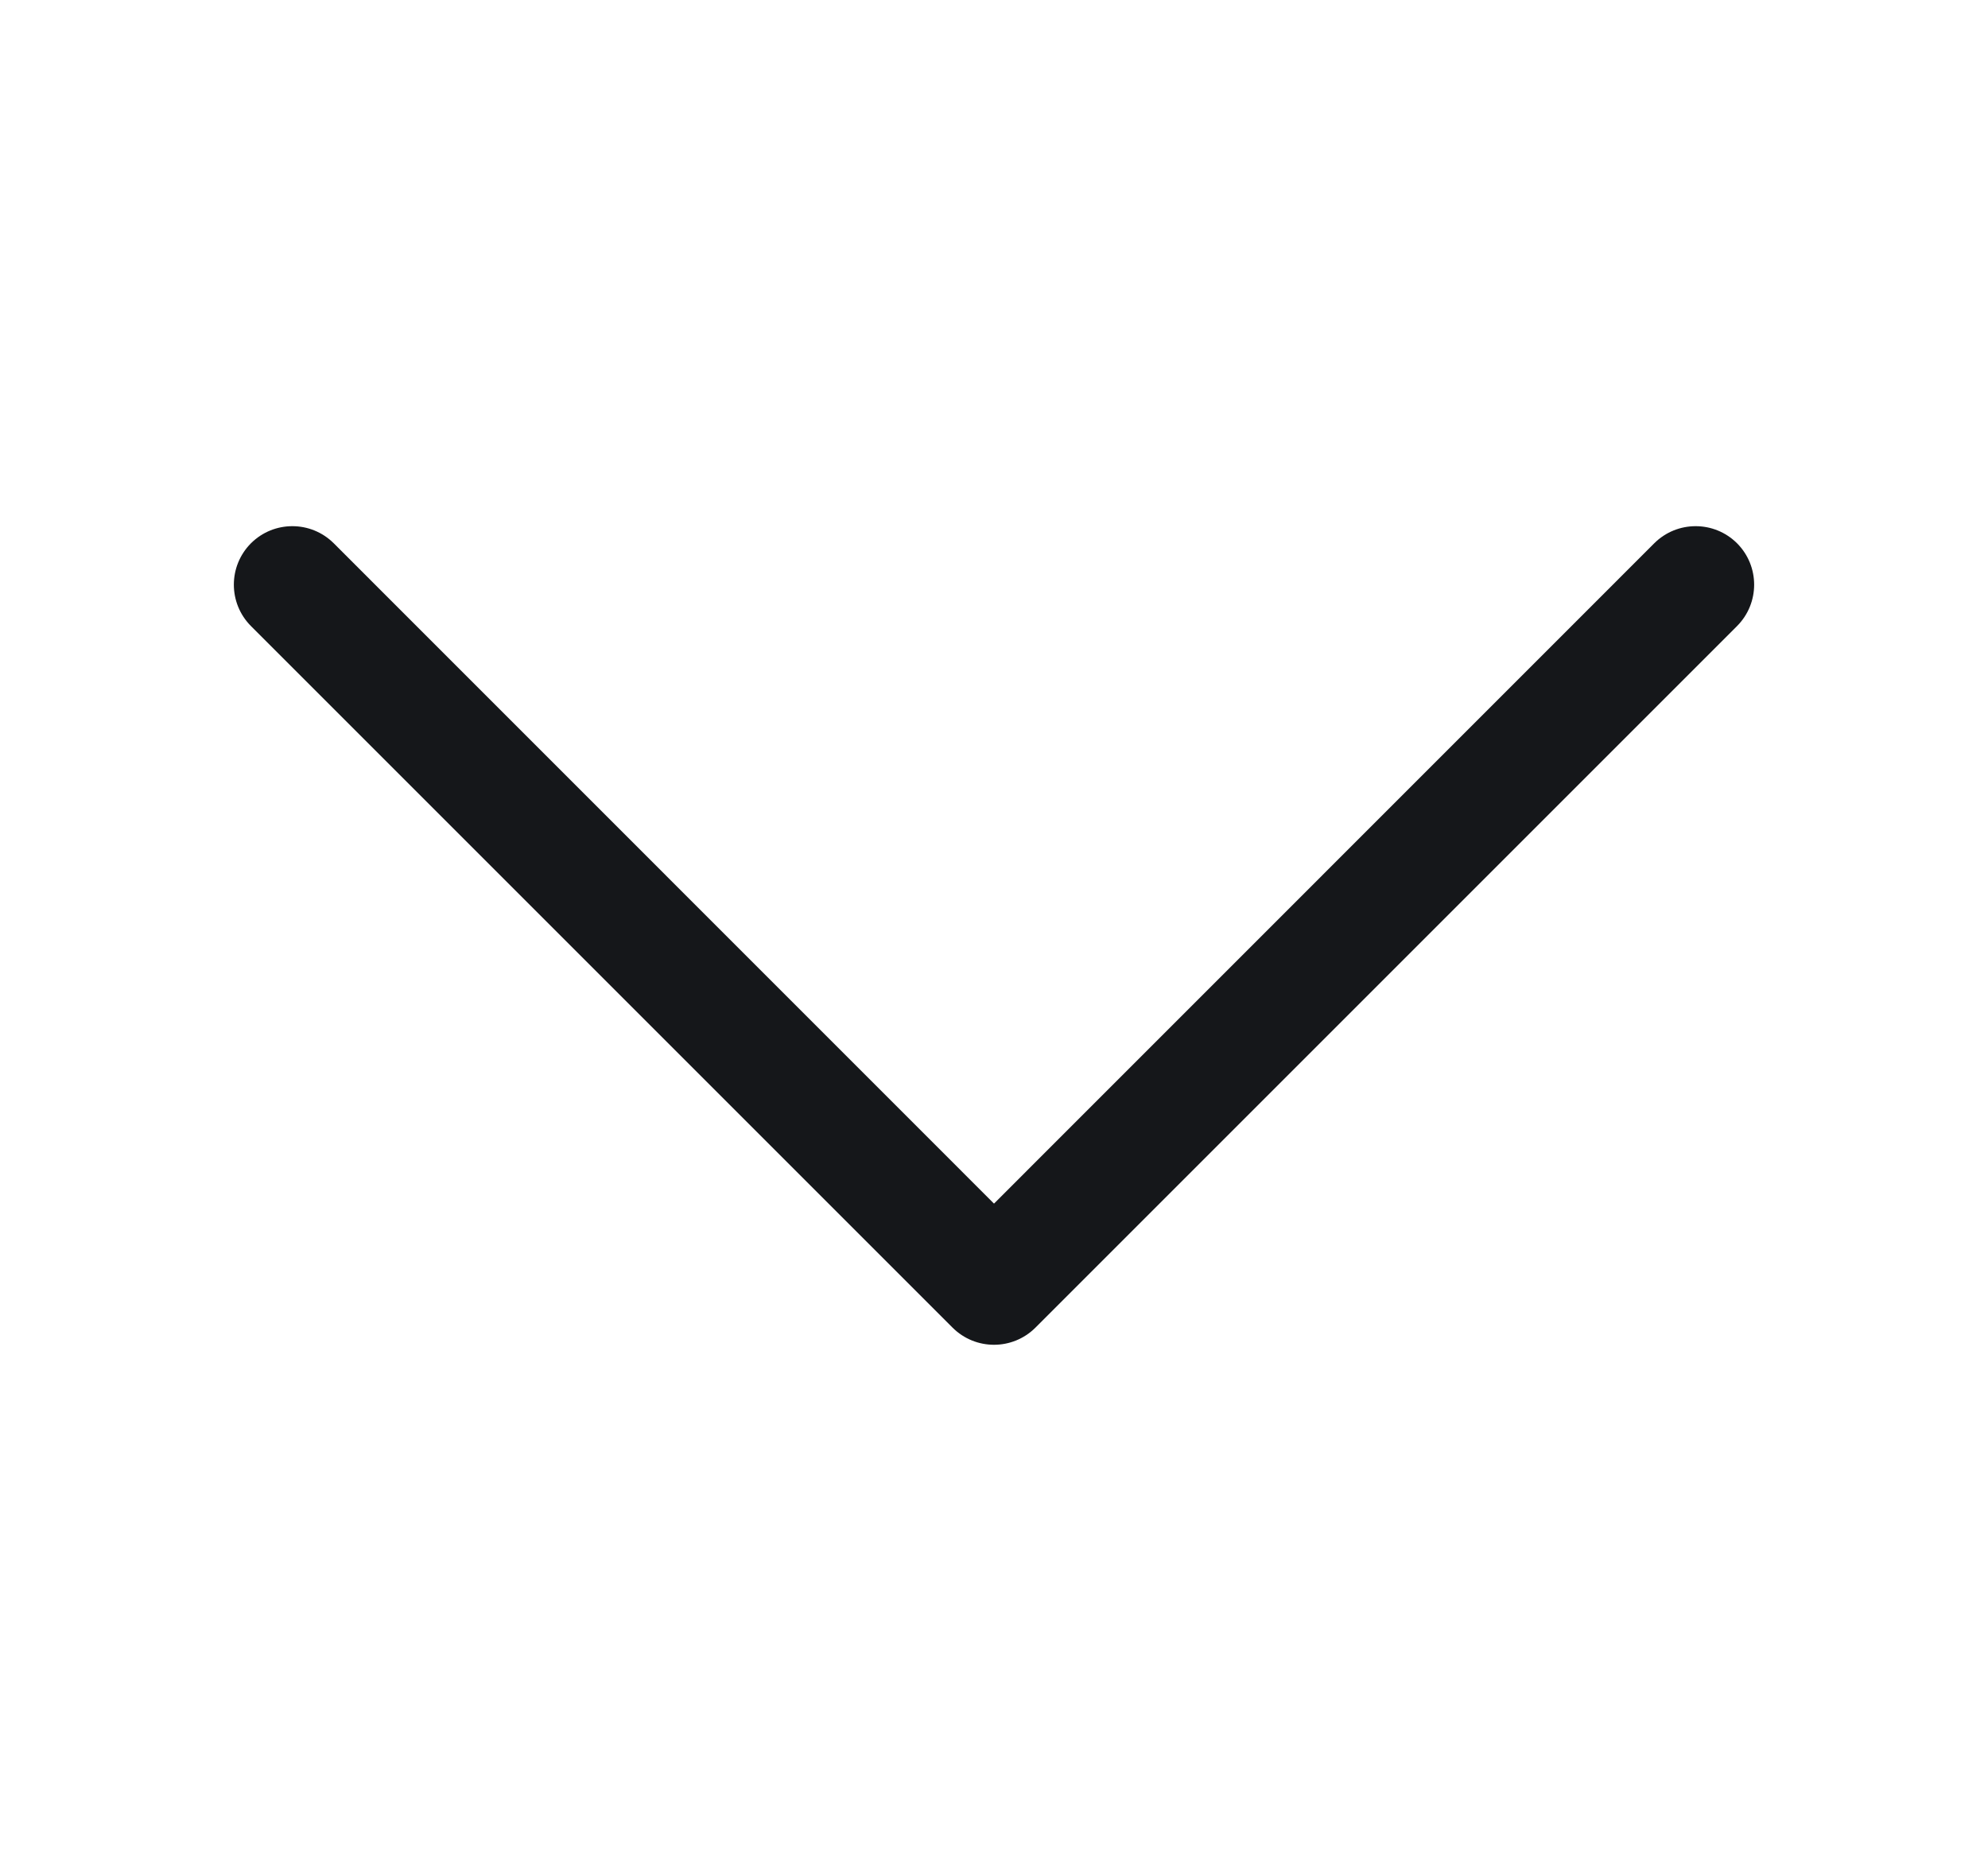
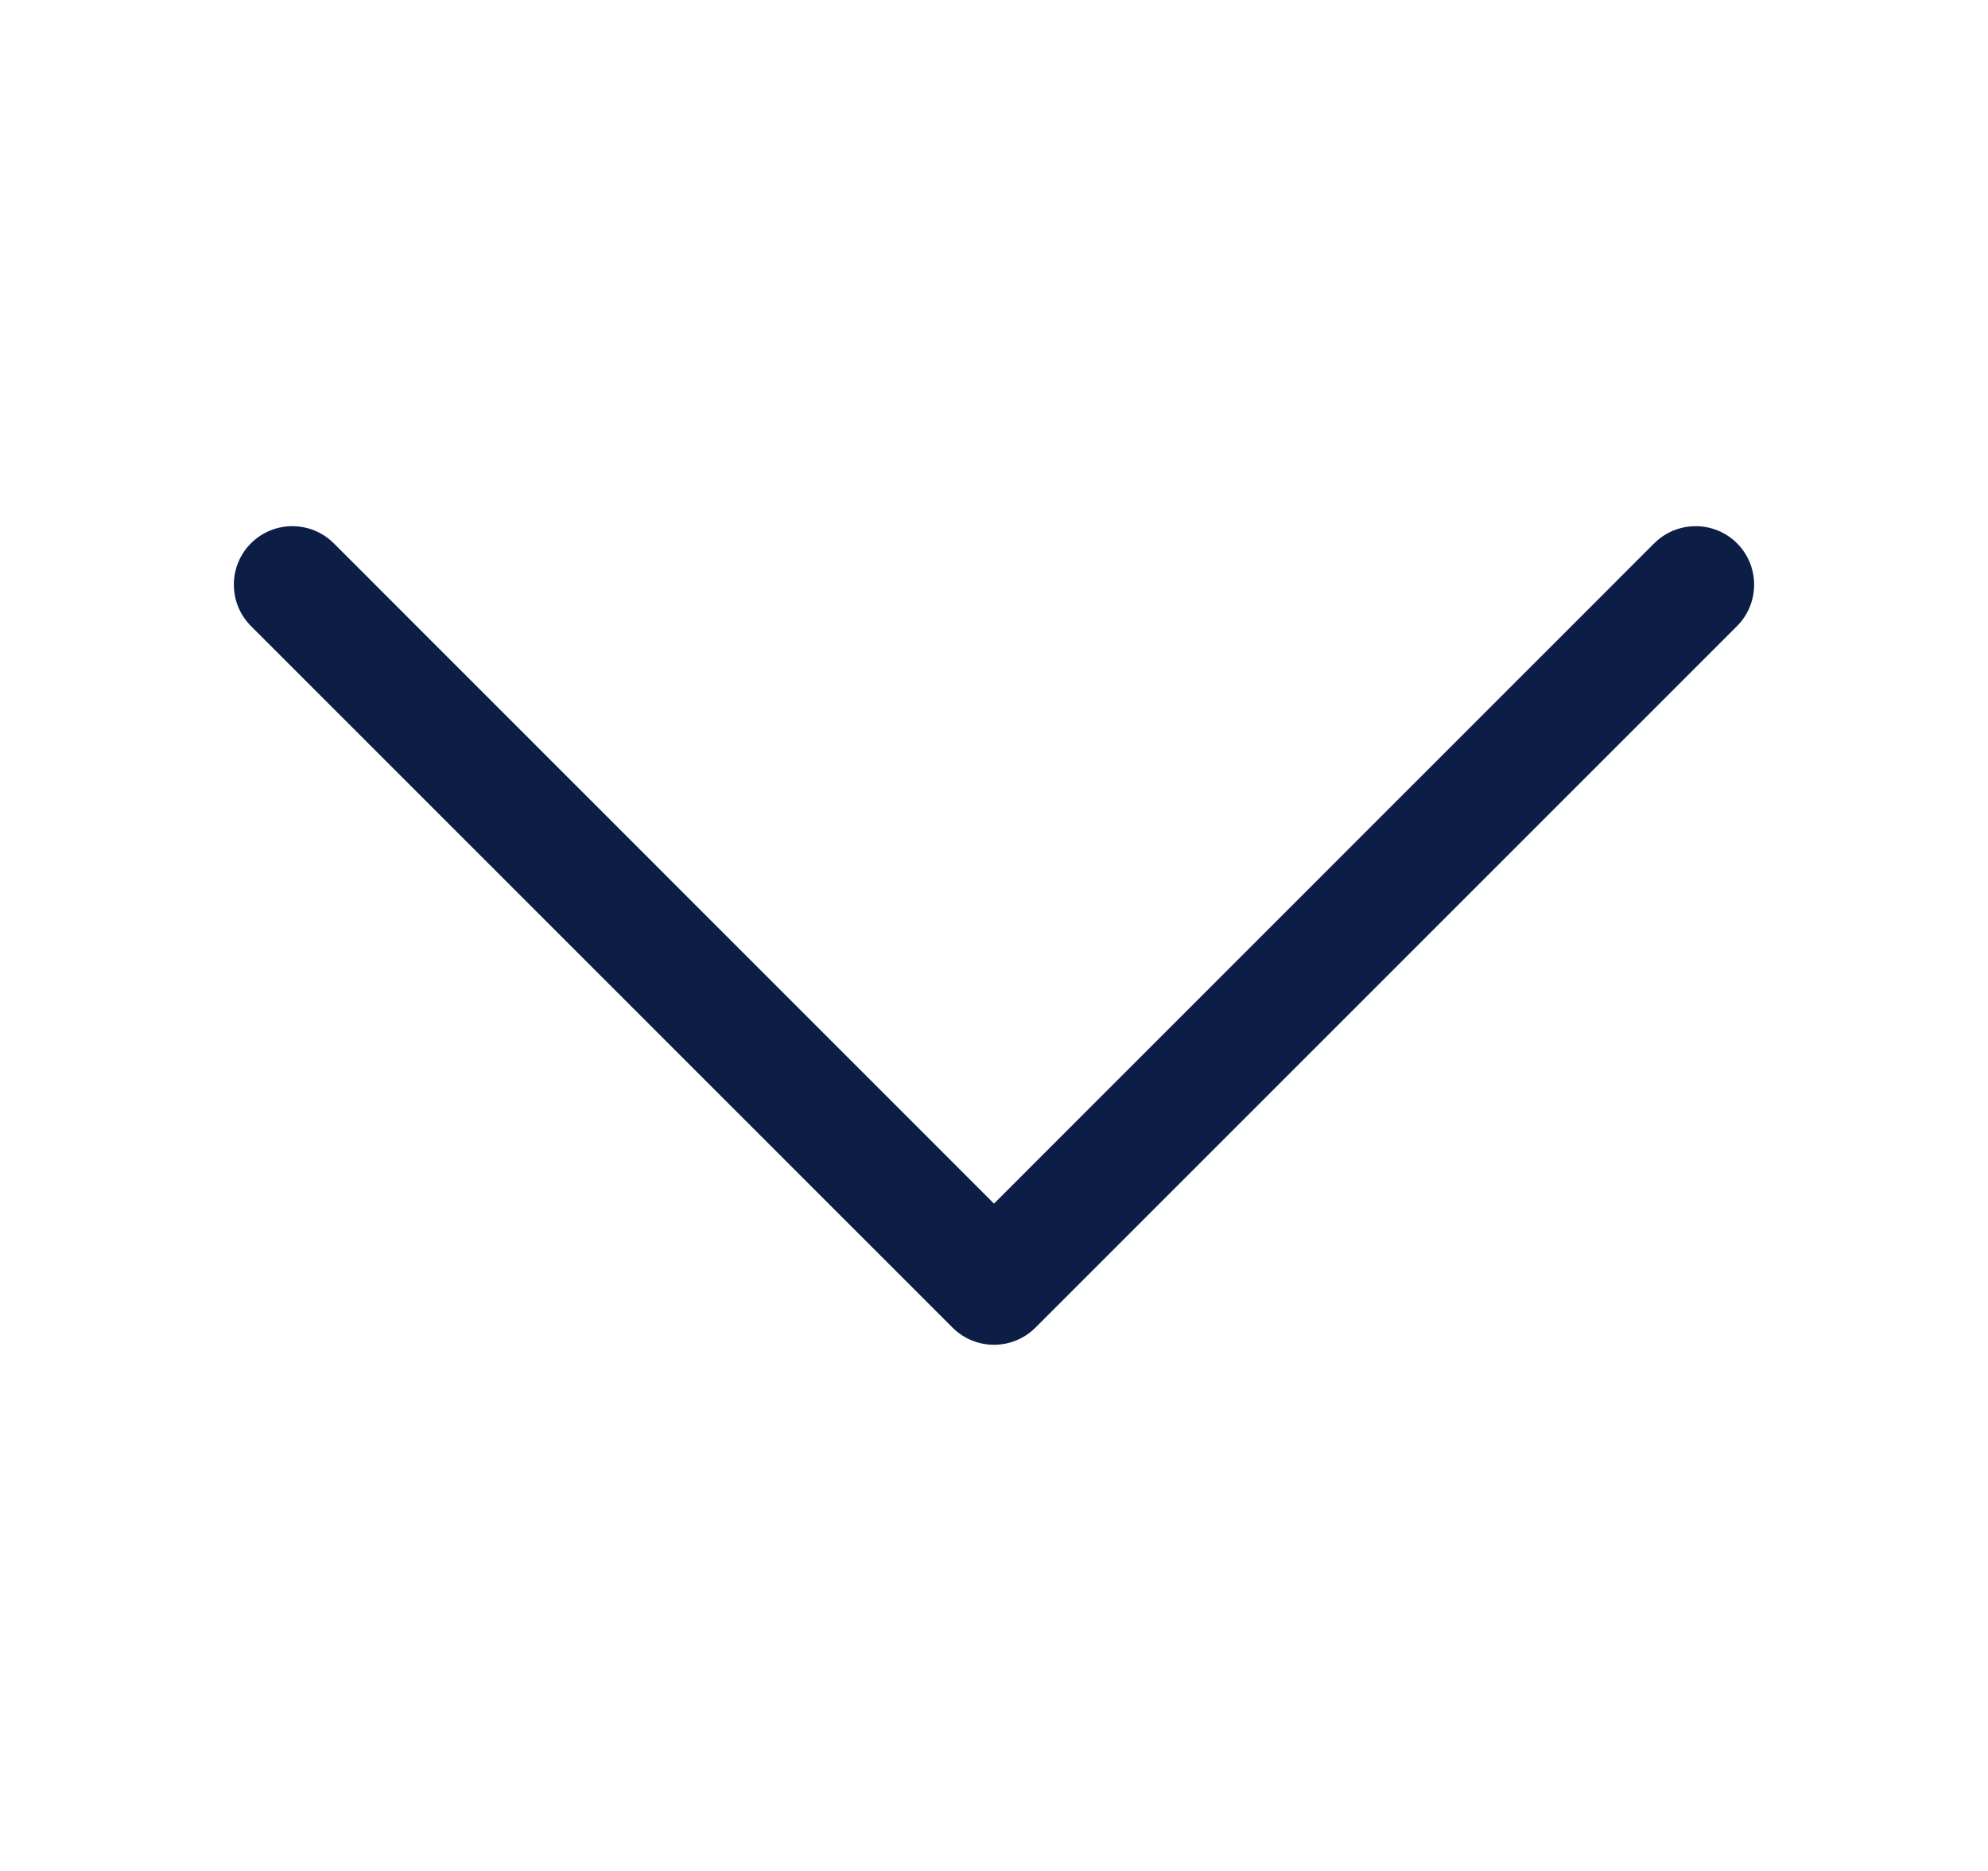
- <svg xmlns="http://www.w3.org/2000/svg" width="17" height="16" viewBox="0 0 17 16" fill="none">
-   <path fill-rule="evenodd" clip-rule="evenodd" d="M8.146 11.354C8.342 11.549 8.658 11.549 8.854 11.354L14.854 5.354C15.049 5.158 15.049 4.842 14.854 4.646C14.658 4.451 14.342 4.451 14.146 4.646L8.5 10.293L2.854 4.646C2.658 4.451 2.342 4.451 2.146 4.646C1.951 4.842 1.951 5.158 2.146 5.354L8.146 11.354Z" fill="#15171A" />
+ <svg xmlns="http://www.w3.org/2000/svg" viewBox="0 0 17 16" fill="none">
+   <path fill-rule="evenodd" clip-rule="evenodd" d="M8.146 11.354C8.342 11.549 8.658 11.549 8.854 11.354L14.854 5.354C15.049 5.158 15.049 4.842 14.854 4.646C14.658 4.451 14.342 4.451 14.146 4.646L8.5 10.293L2.854 4.646C2.658 4.451 2.342 4.451 2.146 4.646C1.951 4.842 1.951 5.158 2.146 5.354L8.146 11.354Z" fill="#0D1E46" />
</svg>
